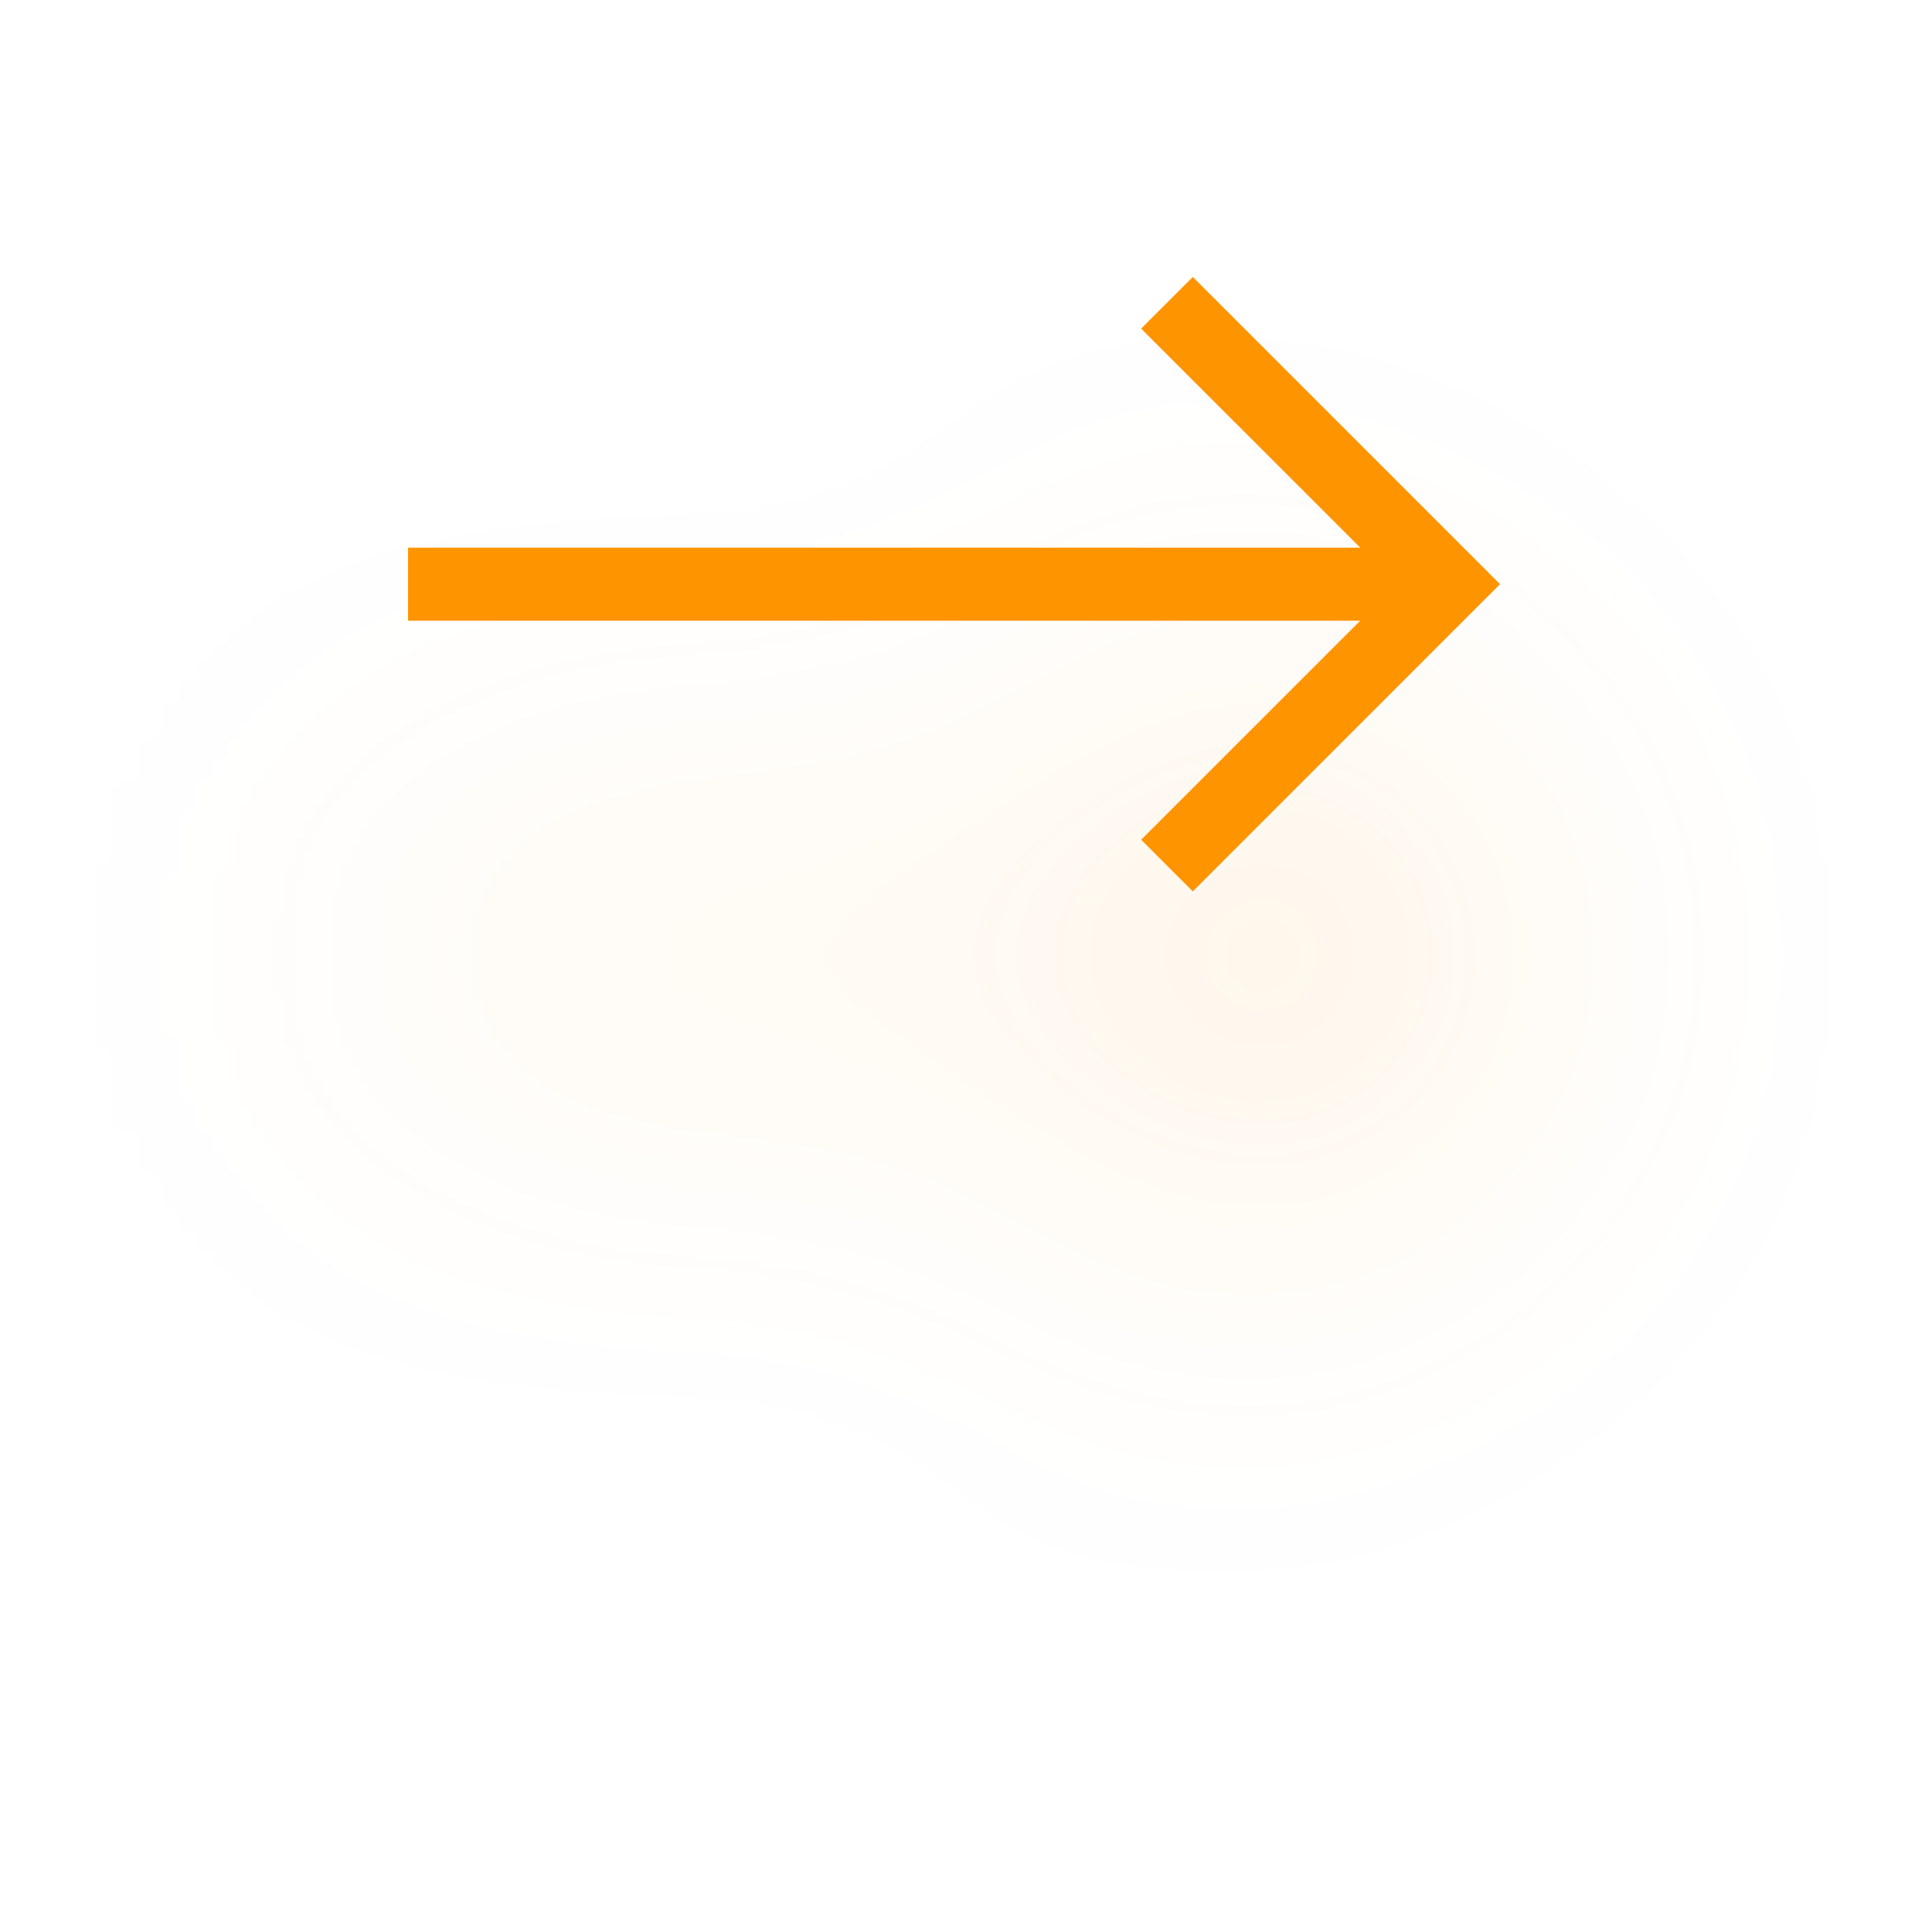
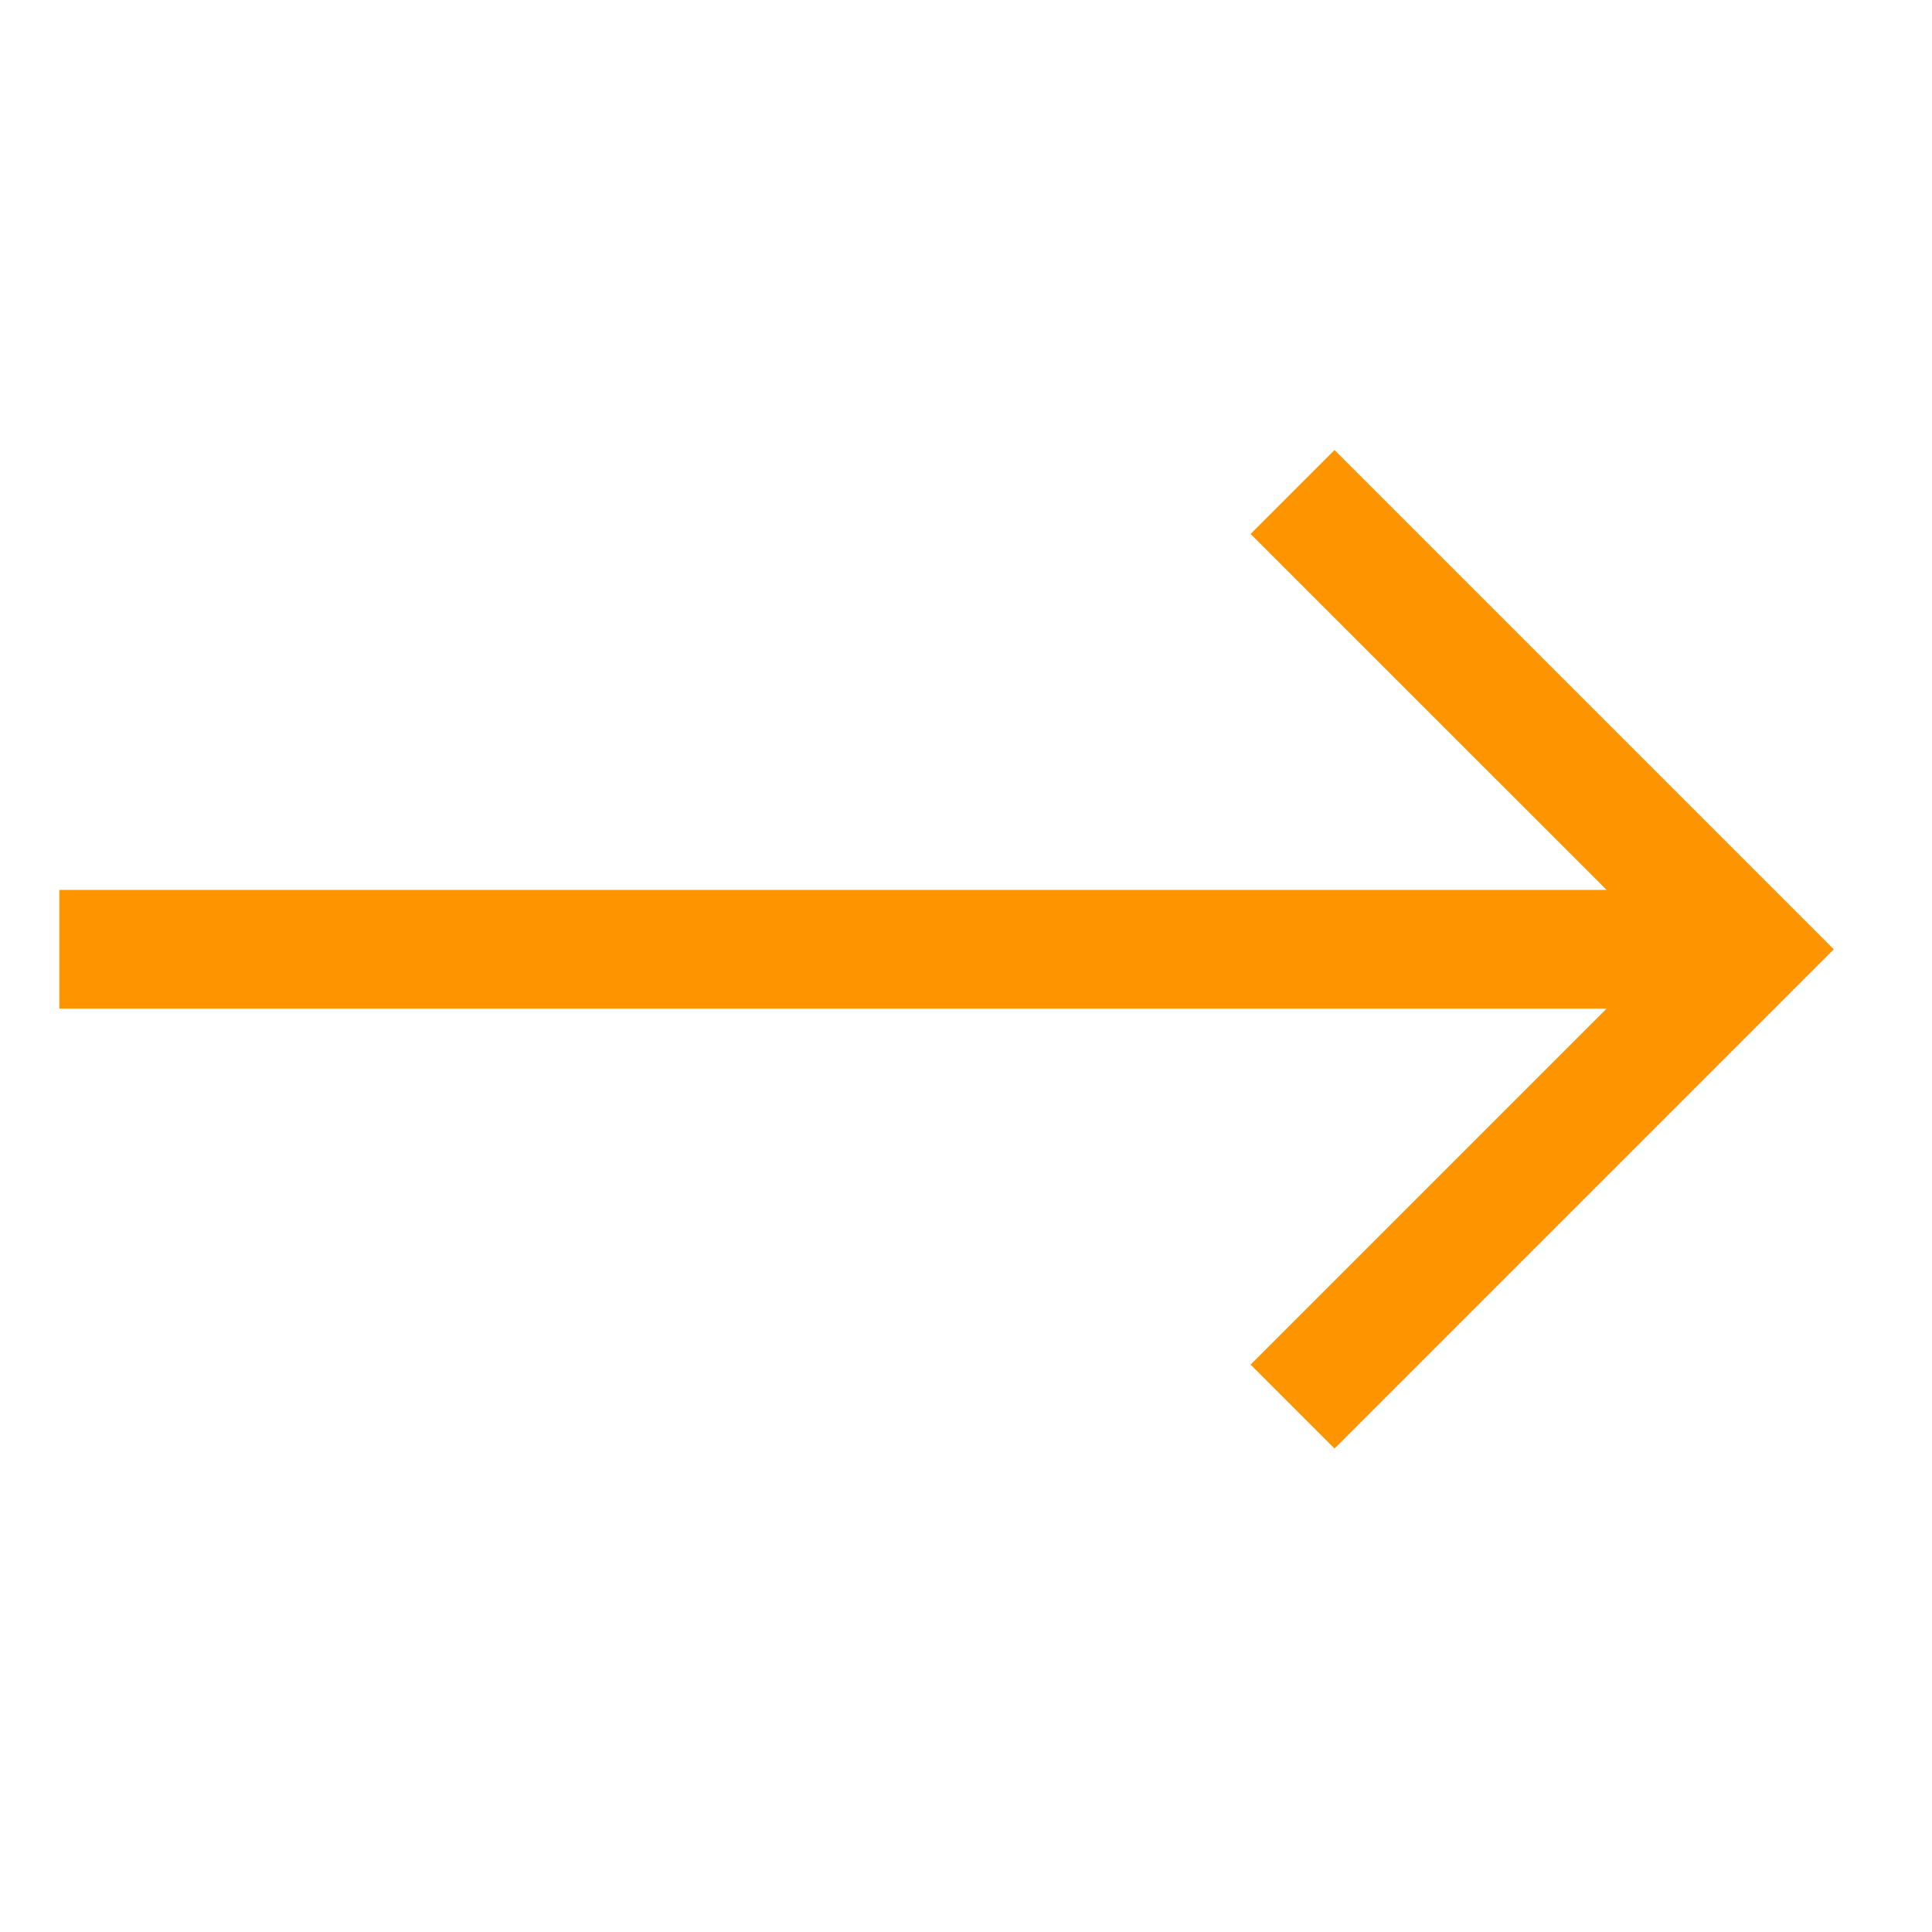
- <svg xmlns="http://www.w3.org/2000/svg" width="52" height="52" viewBox="0 0 52 52" fill="none">
-   <g filter="url(#filter0_d_401_88)">
-     <path d="M32.104 7.454L30.714 8.844L36.611 14.74H10.983V16.706H36.611L30.714 22.602L32.104 23.992L40.373 15.723L32.104 7.454Z" fill="#FF9401" />
-   </g>
-   <defs>
-     <filter id="filter0_d_401_88" x="0" y="0" width="51.448" height="51.448" filterUnits="userSpaceOnUse" color-interpolation-filters="sRGB">
-       <feFlood flood-opacity="0" result="BackgroundImageFix" />
-       <feColorMatrix in="SourceAlpha" type="matrix" values="0 0 0 0 0 0 0 0 0 0 0 0 0 0 0 0 0 0 127 0" result="hardAlpha" />
-       <feOffset dy="10" />
-       <feGaussianBlur stdDeviation="5" />
-       <feColorMatrix type="matrix" values="0 0 0 0 1 0 0 0 0 0.58 0 0 0 0 0.004 0 0 0 0.25 0" />
-       <feBlend mode="normal" in2="BackgroundImageFix" result="effect1_dropShadow_401_88" />
-       <feBlend mode="normal" in="SourceGraphic" in2="effect1_dropShadow_401_88" result="shape" />
-     </filter>
-   </defs>
+ <svg xmlns="http://www.w3.org/2000/svg" width="32" height="32" viewBox="0 0 32 32" fill="none">
+   <path d="M22.104 7.454L20.714 8.844L26.611 14.74H0.983V16.706H26.61L20.714 22.602L22.104 23.992L30.373 15.723L22.104 7.454Z" fill="#FF9401" />
</svg>
